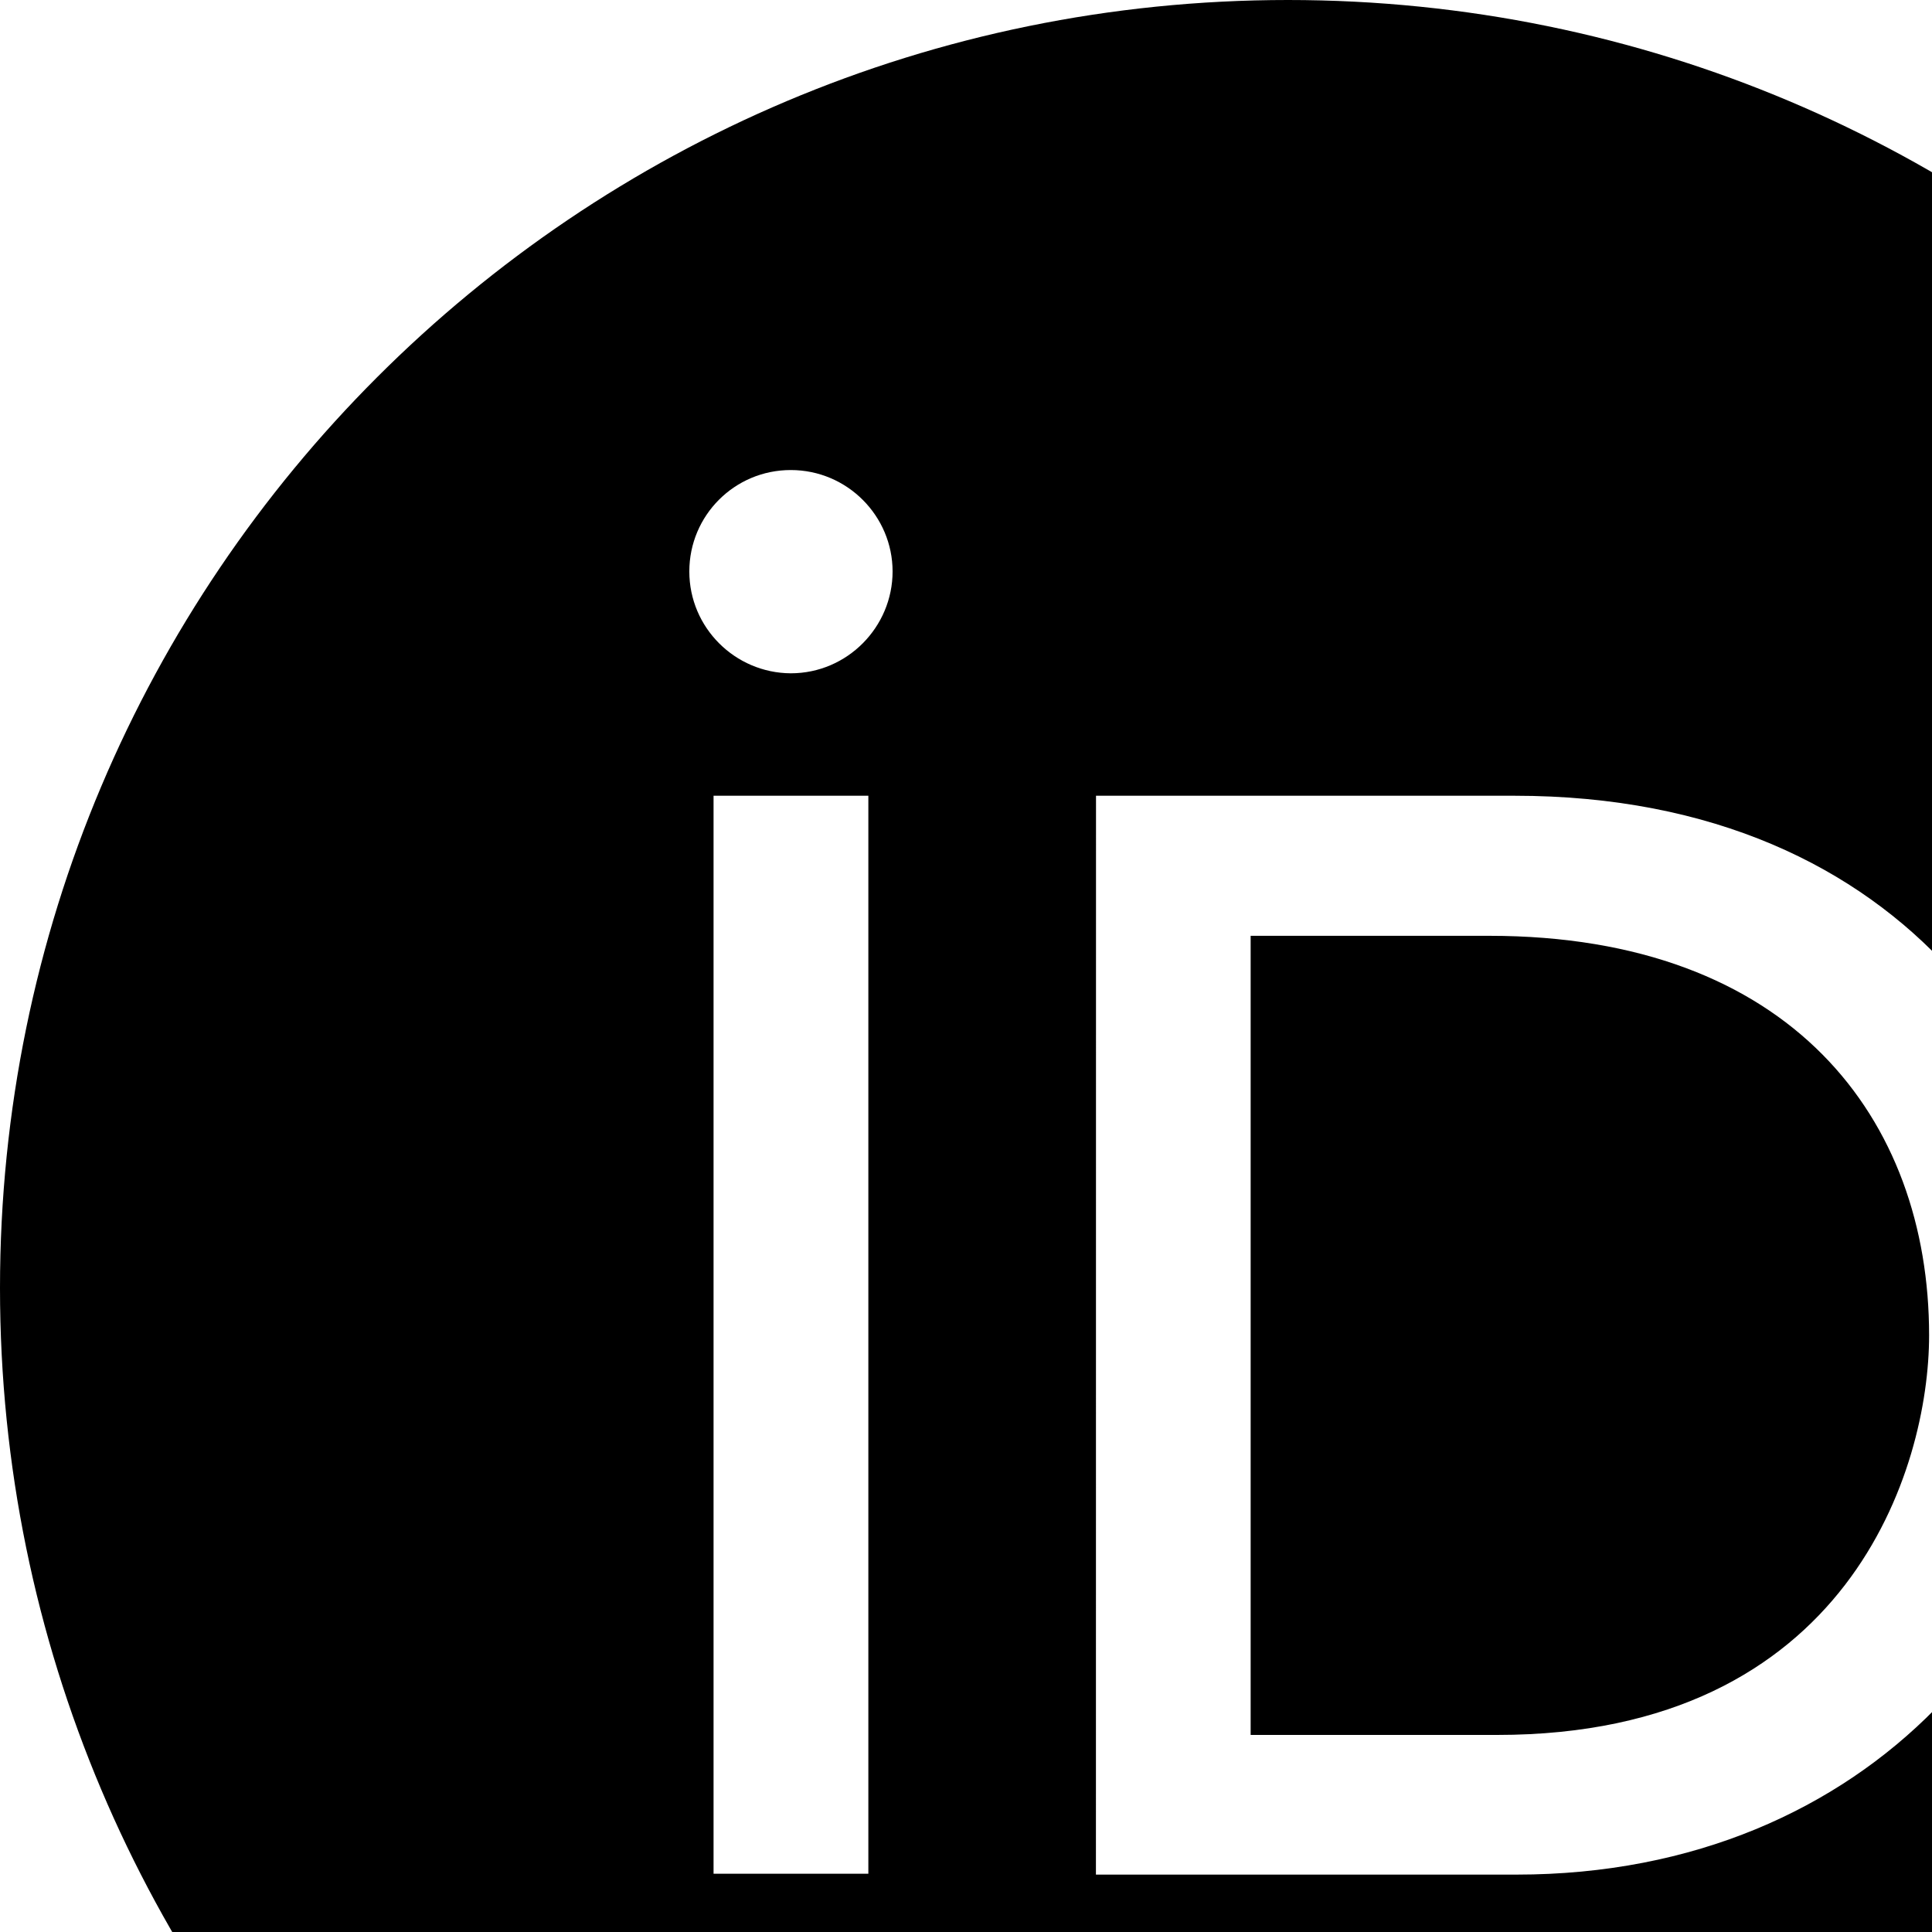
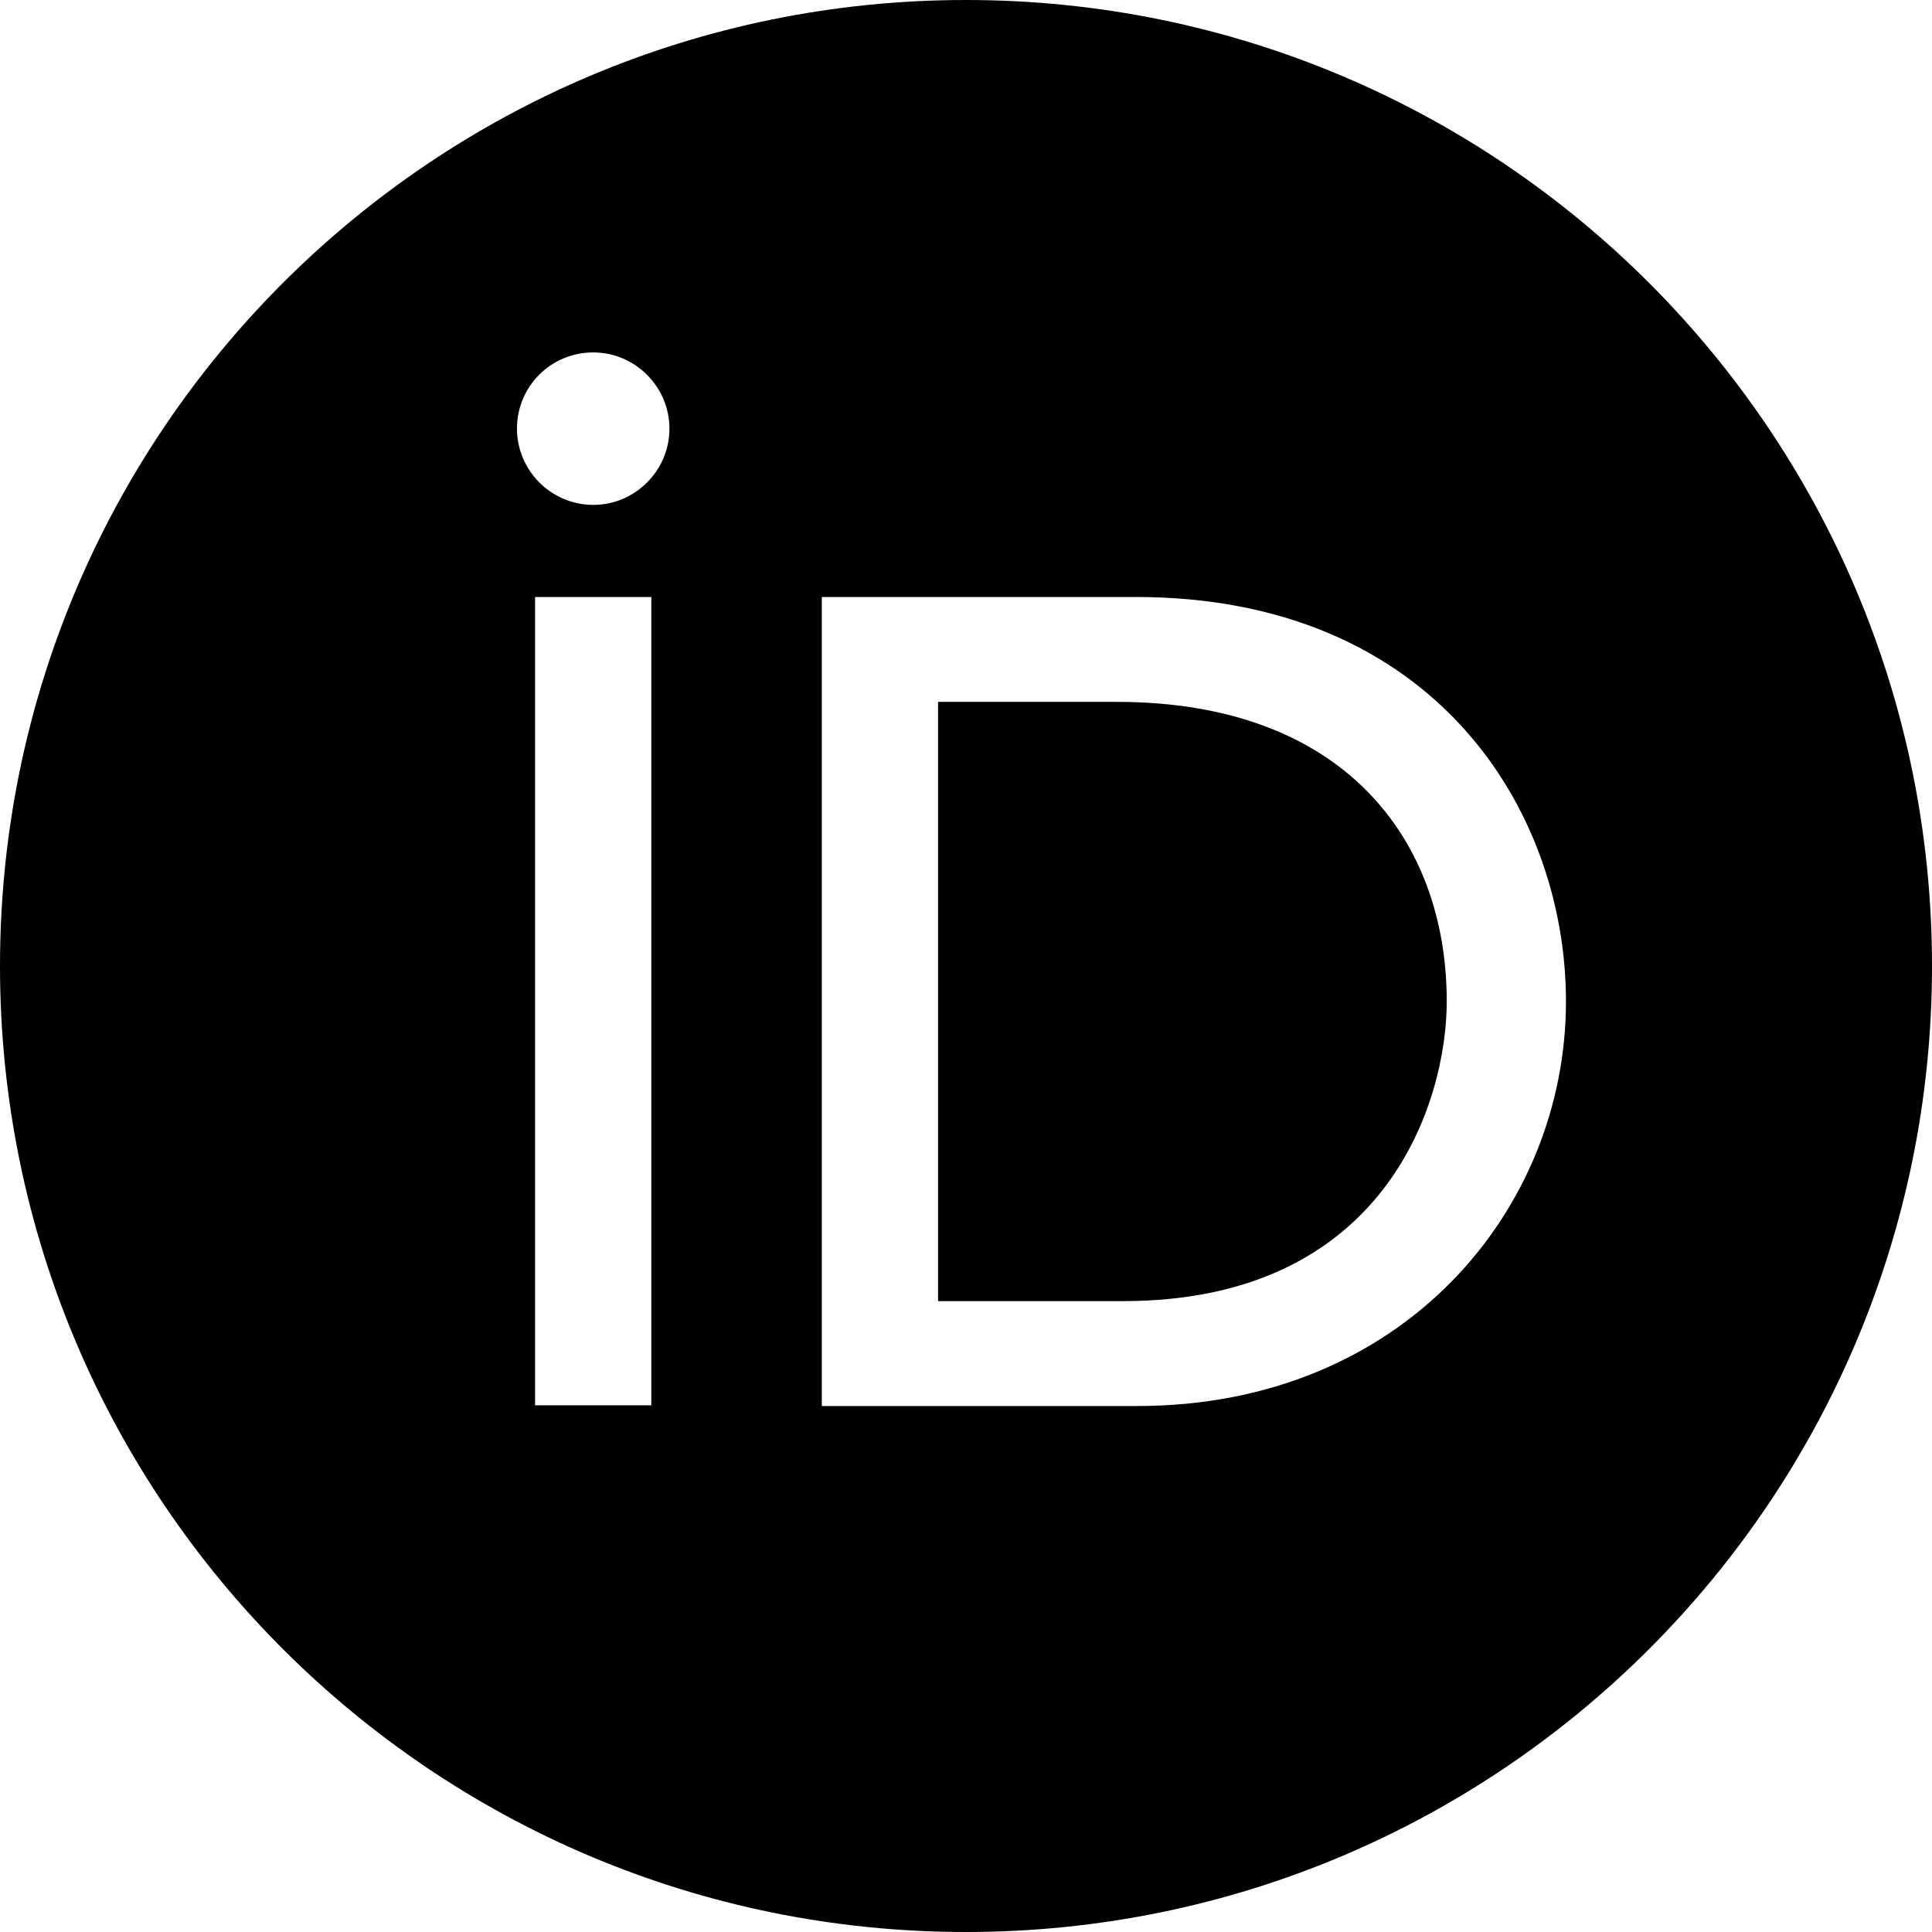
- <svg xmlns="http://www.w3.org/2000/svg" viewBox="0 0 24 24">
-   <path d="M16 0c-8.839 0-16 7.161-16 16s7.161 16 16 16c8.839 0 16-7.161 16-16s-7.161-16-16-16zM9.823 5.839c0.704 0 1.265 0.573 1.265 1.26 0 0.688-0.561 1.265-1.265 1.265-0.692-0.004-1.26-0.567-1.26-1.265 0-0.697 0.563-1.26 1.26-1.26zM8.864 9.885h1.923v13.391h-1.923zM13.615 9.885h5.197c4.948 0 7.125 3.541 7.125 6.703 0 3.439-2.687 6.699-7.099 6.699h-5.224zM15.536 11.625v9.927h3.063c4.365 0 5.365-3.312 5.365-4.964 0-2.687-1.713-4.963-5.464-4.963z" />
+ <svg xmlns="http://www.w3.org/2000/svg" role="img" viewBox="0 0 24 24">
+   <path d="M12 0C5.372 0 0 5.372 0 12s5.372 12 12 12 12-5.372 12-12S18.628 0 12 0zM7.369 4.378c.525 0 .947.431.947.947s-.422.947-.947.947a.95.95 0 0 1-.947-.947c0-.525.422-.947.947-.947zm-.722 3.038h1.444v10.041H6.647V7.416zm3.562 0h3.9c3.712 0 5.344 2.653 5.344 5.025 0 2.578-2.016 5.025-5.325 5.025h-3.919V7.416zm1.444 1.303v7.444h2.297c3.272 0 4.022-2.484 4.022-3.722 0-2.016-1.284-3.722-4.097-3.722h-2.222z" />
</svg>
